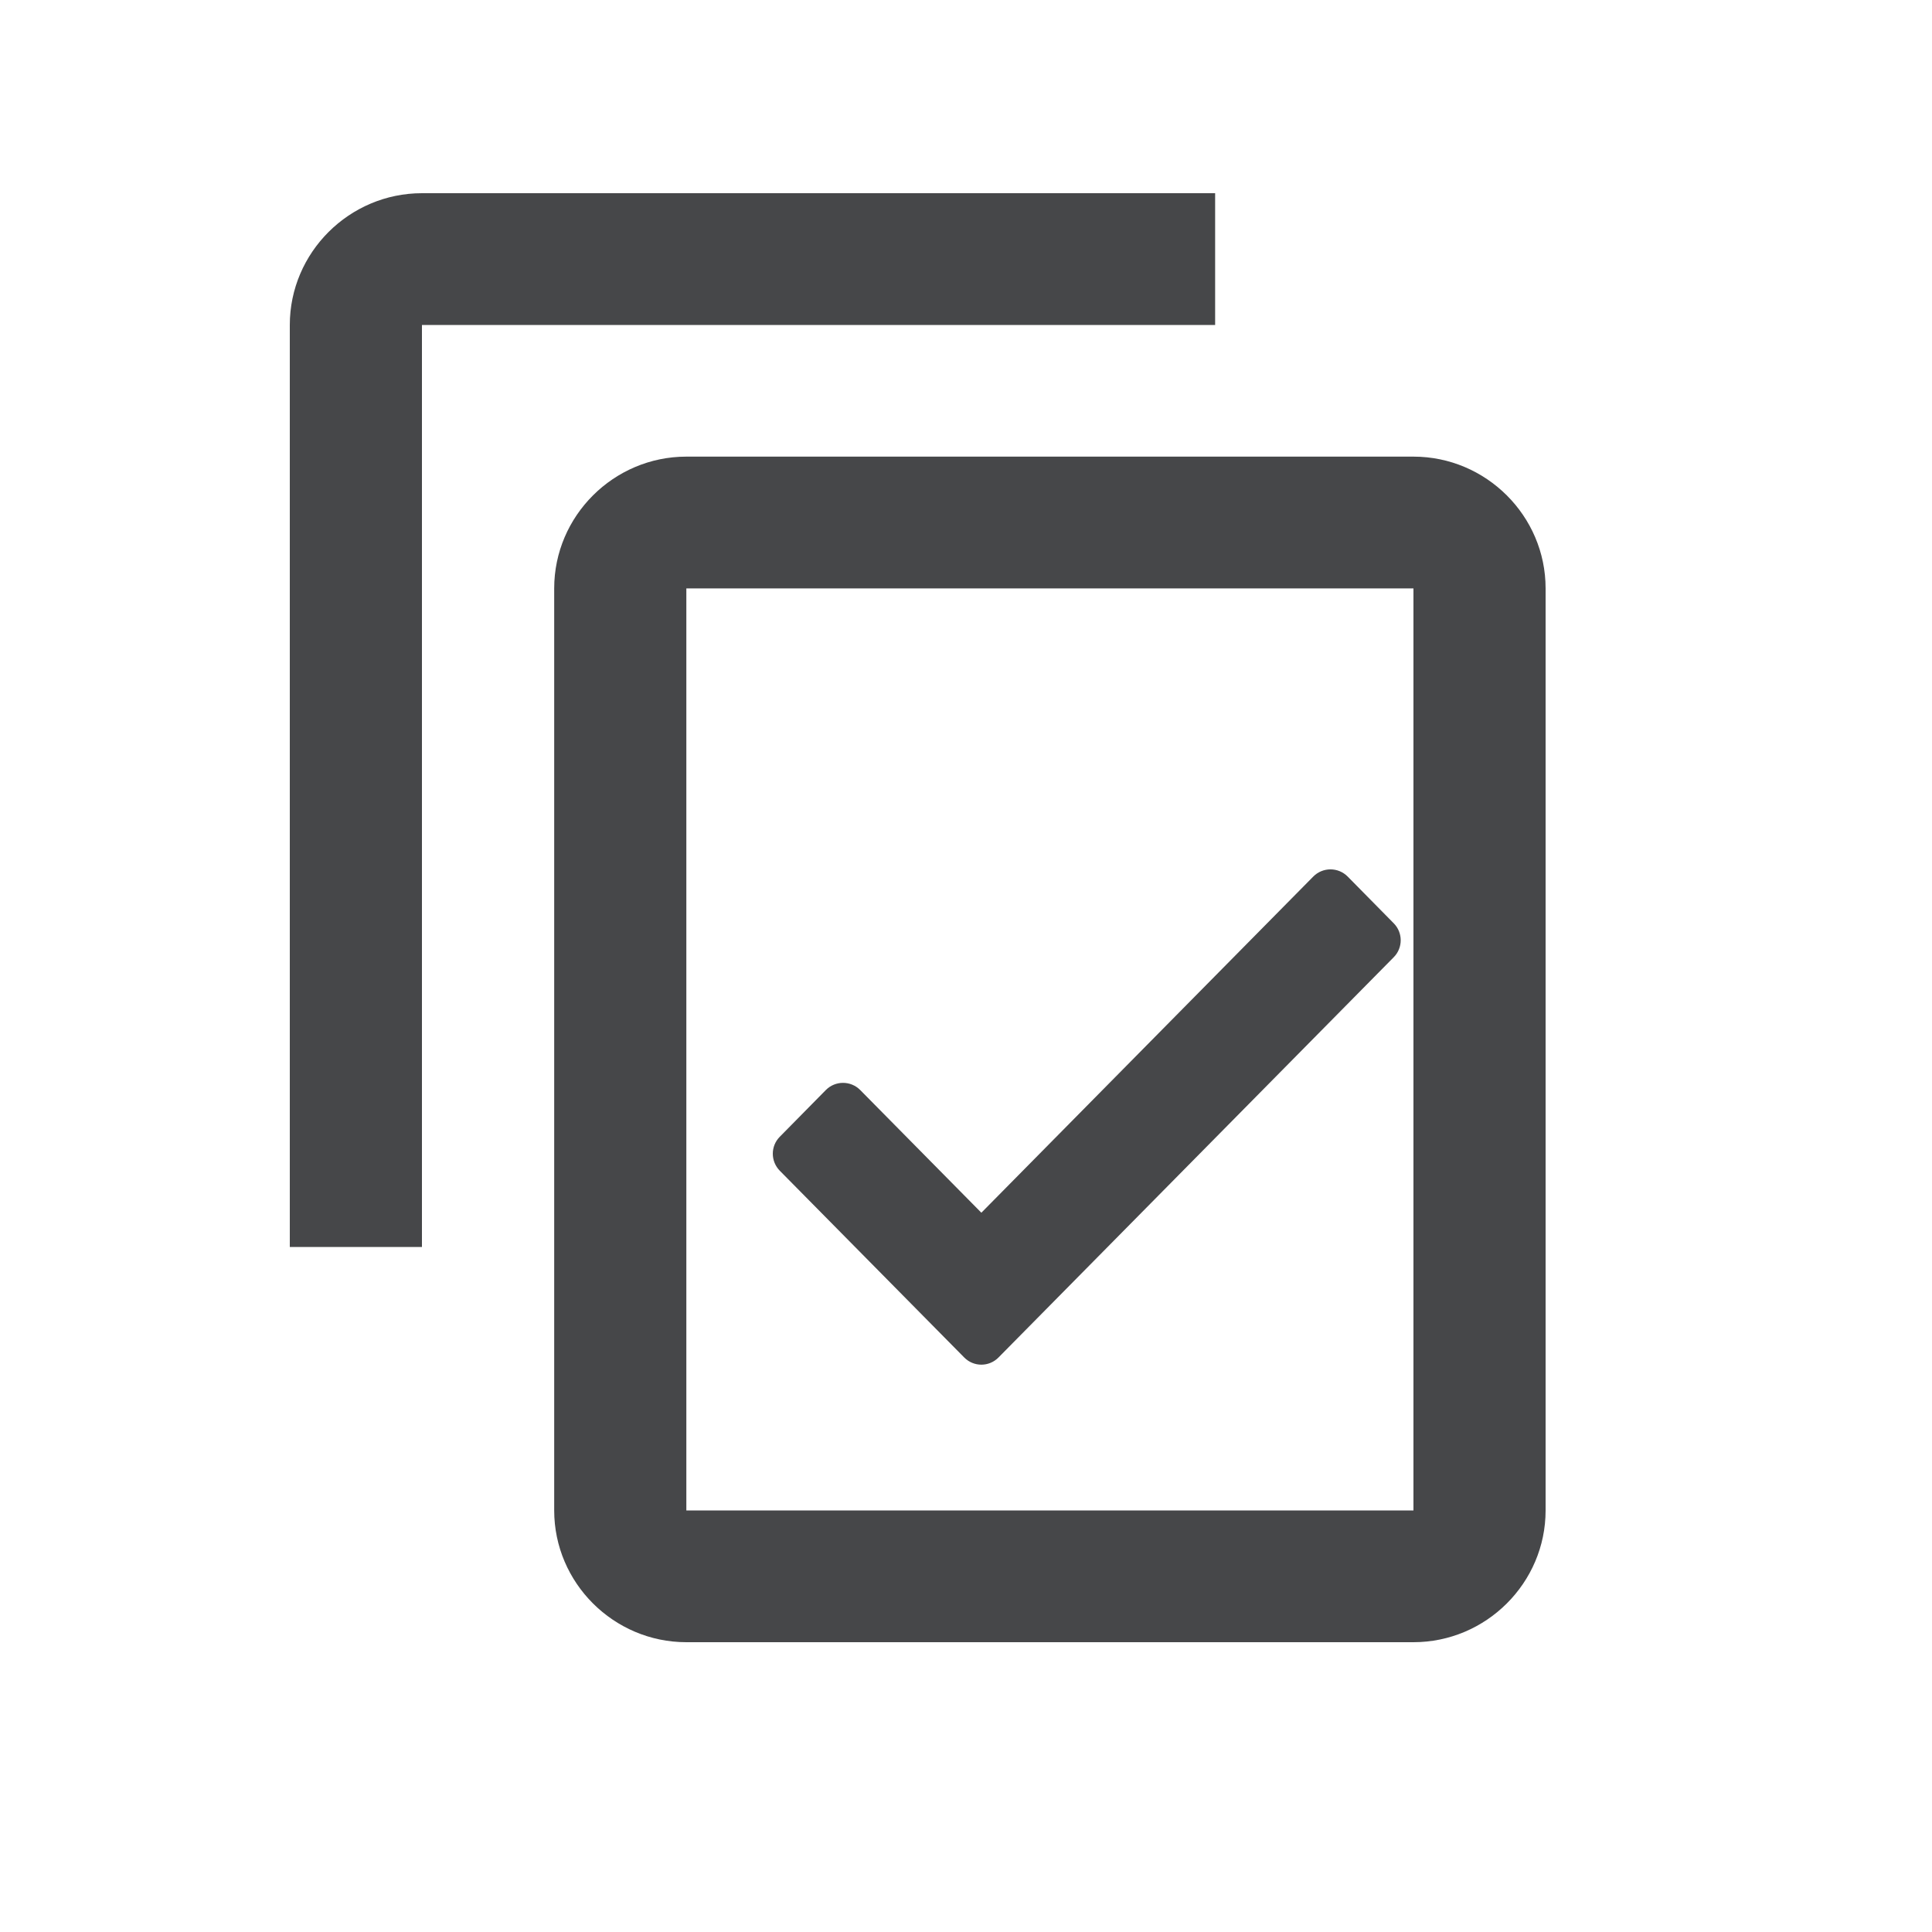
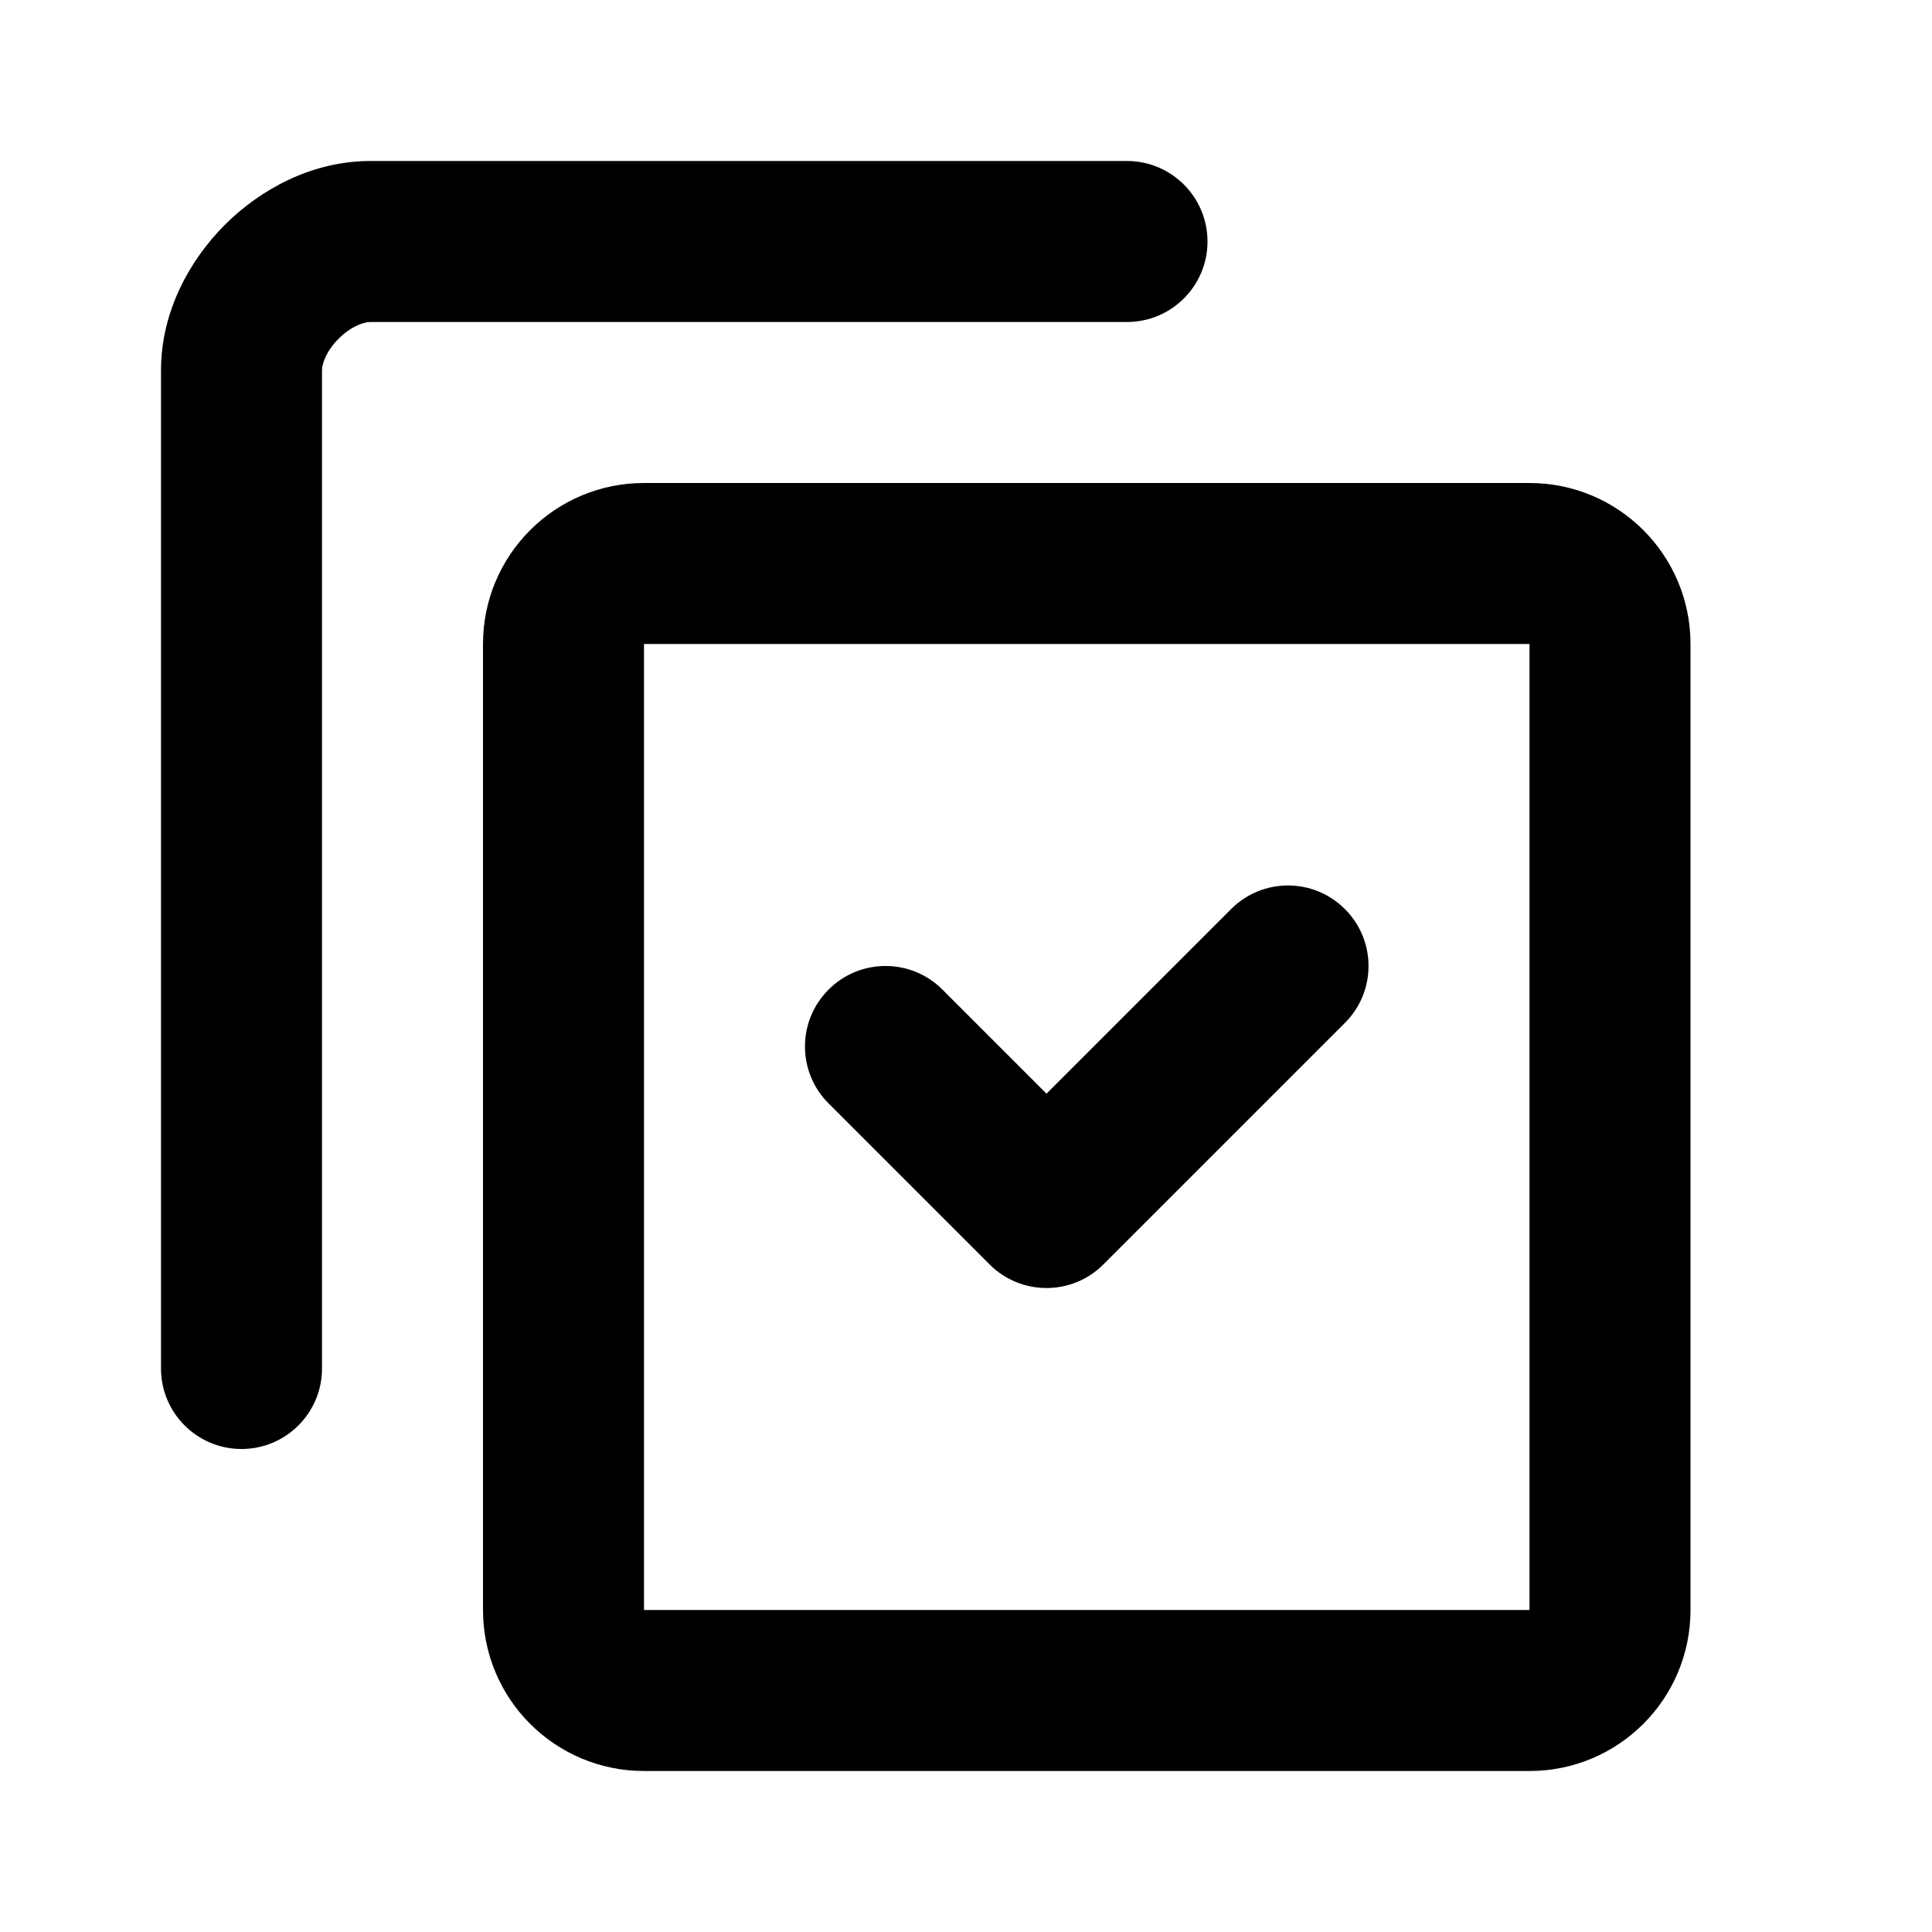
- <svg xmlns="http://www.w3.org/2000/svg" width="20px" height="20px" viewBox="0 0 20 20" version="1.1">
-   <g id="icon/copied" stroke="none" stroke-width="1" fill="none" fill-rule="evenodd">
-     <g id="copied.inline">
-       <rect id="Rectangle" fill="#D8D8D8" opacity="0" x="0" y="0" width="20" height="20" />
-       <g id="copied" transform="translate(3, 2)" fill="#464749">
-         <path d="M7.159,10.554 L10.595,7.074 C10.693,6.975 10.853,6.975 10.951,7.074 L11.428,7.558 C11.524,7.655 11.524,7.812 11.428,7.909 L7.337,12.052 C7.239,12.152 7.079,12.152 6.981,12.052 L5.072,10.119 C4.976,10.021 4.976,9.865 5.072,9.768 L5.549,9.284 C5.647,9.185 5.807,9.185 5.905,9.284 L7.159,10.554 Z" id="Path" />
-         <path d="M9.579,0 L1.368,0 C0.616,0 0,0.614 0,1.364 L0,10.909 L1.368,10.909 L1.368,1.364 L9.579,1.364 L9.579,0 Z M11.632,2.727 L4.105,2.727 C3.353,2.727 2.737,3.341 2.737,4.091 L2.737,13.636 C2.737,14.386 3.353,15 4.105,15 L11.632,15 C12.384,15 13,14.386 13,13.636 L13,4.091 C13,3.341 12.384,2.727 11.632,2.727 Z M11.632,13.636 L4.105,13.636 L4.105,4.091 L11.632,4.091 L11.632,13.636 Z" id="Shape" fill-rule="nonzero" />
-       </g>
-     </g>
-   </g>
+ <svg xmlns="http://www.w3.org/2000/svg" width="24" height="24" viewBox="0 0 24 24" fill="none">
+   <path d="M3 18C3.552 18 4 17.552 4 17V4.6C4 4.525 4.047 4.367 4.207 4.207C4.367 4.047 4.525 4 4.6 4H14C14.552 4 15 3.552 15 3C15 2.448 14.552 2 14 2H4.6C3.875 2 3.233 2.353 2.793 2.793C2.353 3.233 2 3.875 2 4.6V17C2 17.552 2.448 18 3 18Z" fill="black" />
+   <path d="M16.707 11.293C16.317 10.902 15.683 10.902 15.293 11.293L13 13.586L11.707 12.293C11.317 11.902 10.683 11.902 10.293 12.293C9.902 12.683 9.902 13.317 10.293 13.707L12.293 15.707C12.683 16.098 13.317 16.098 13.707 15.707L16.707 12.707C17.098 12.317 17.098 11.683 16.707 11.293Z" fill="black" />
+   <path fill-rule="evenodd" clip-rule="evenodd" d="M8 6C6.895 6 6 6.895 6 8V20C6 21.105 6.895 22 8 22H19C20.105 22 21 21.105 21 20V8C21 6.895 20.105 6 19 6H8ZM19 8H8V20H19V8Z" fill="black" />
</svg>
